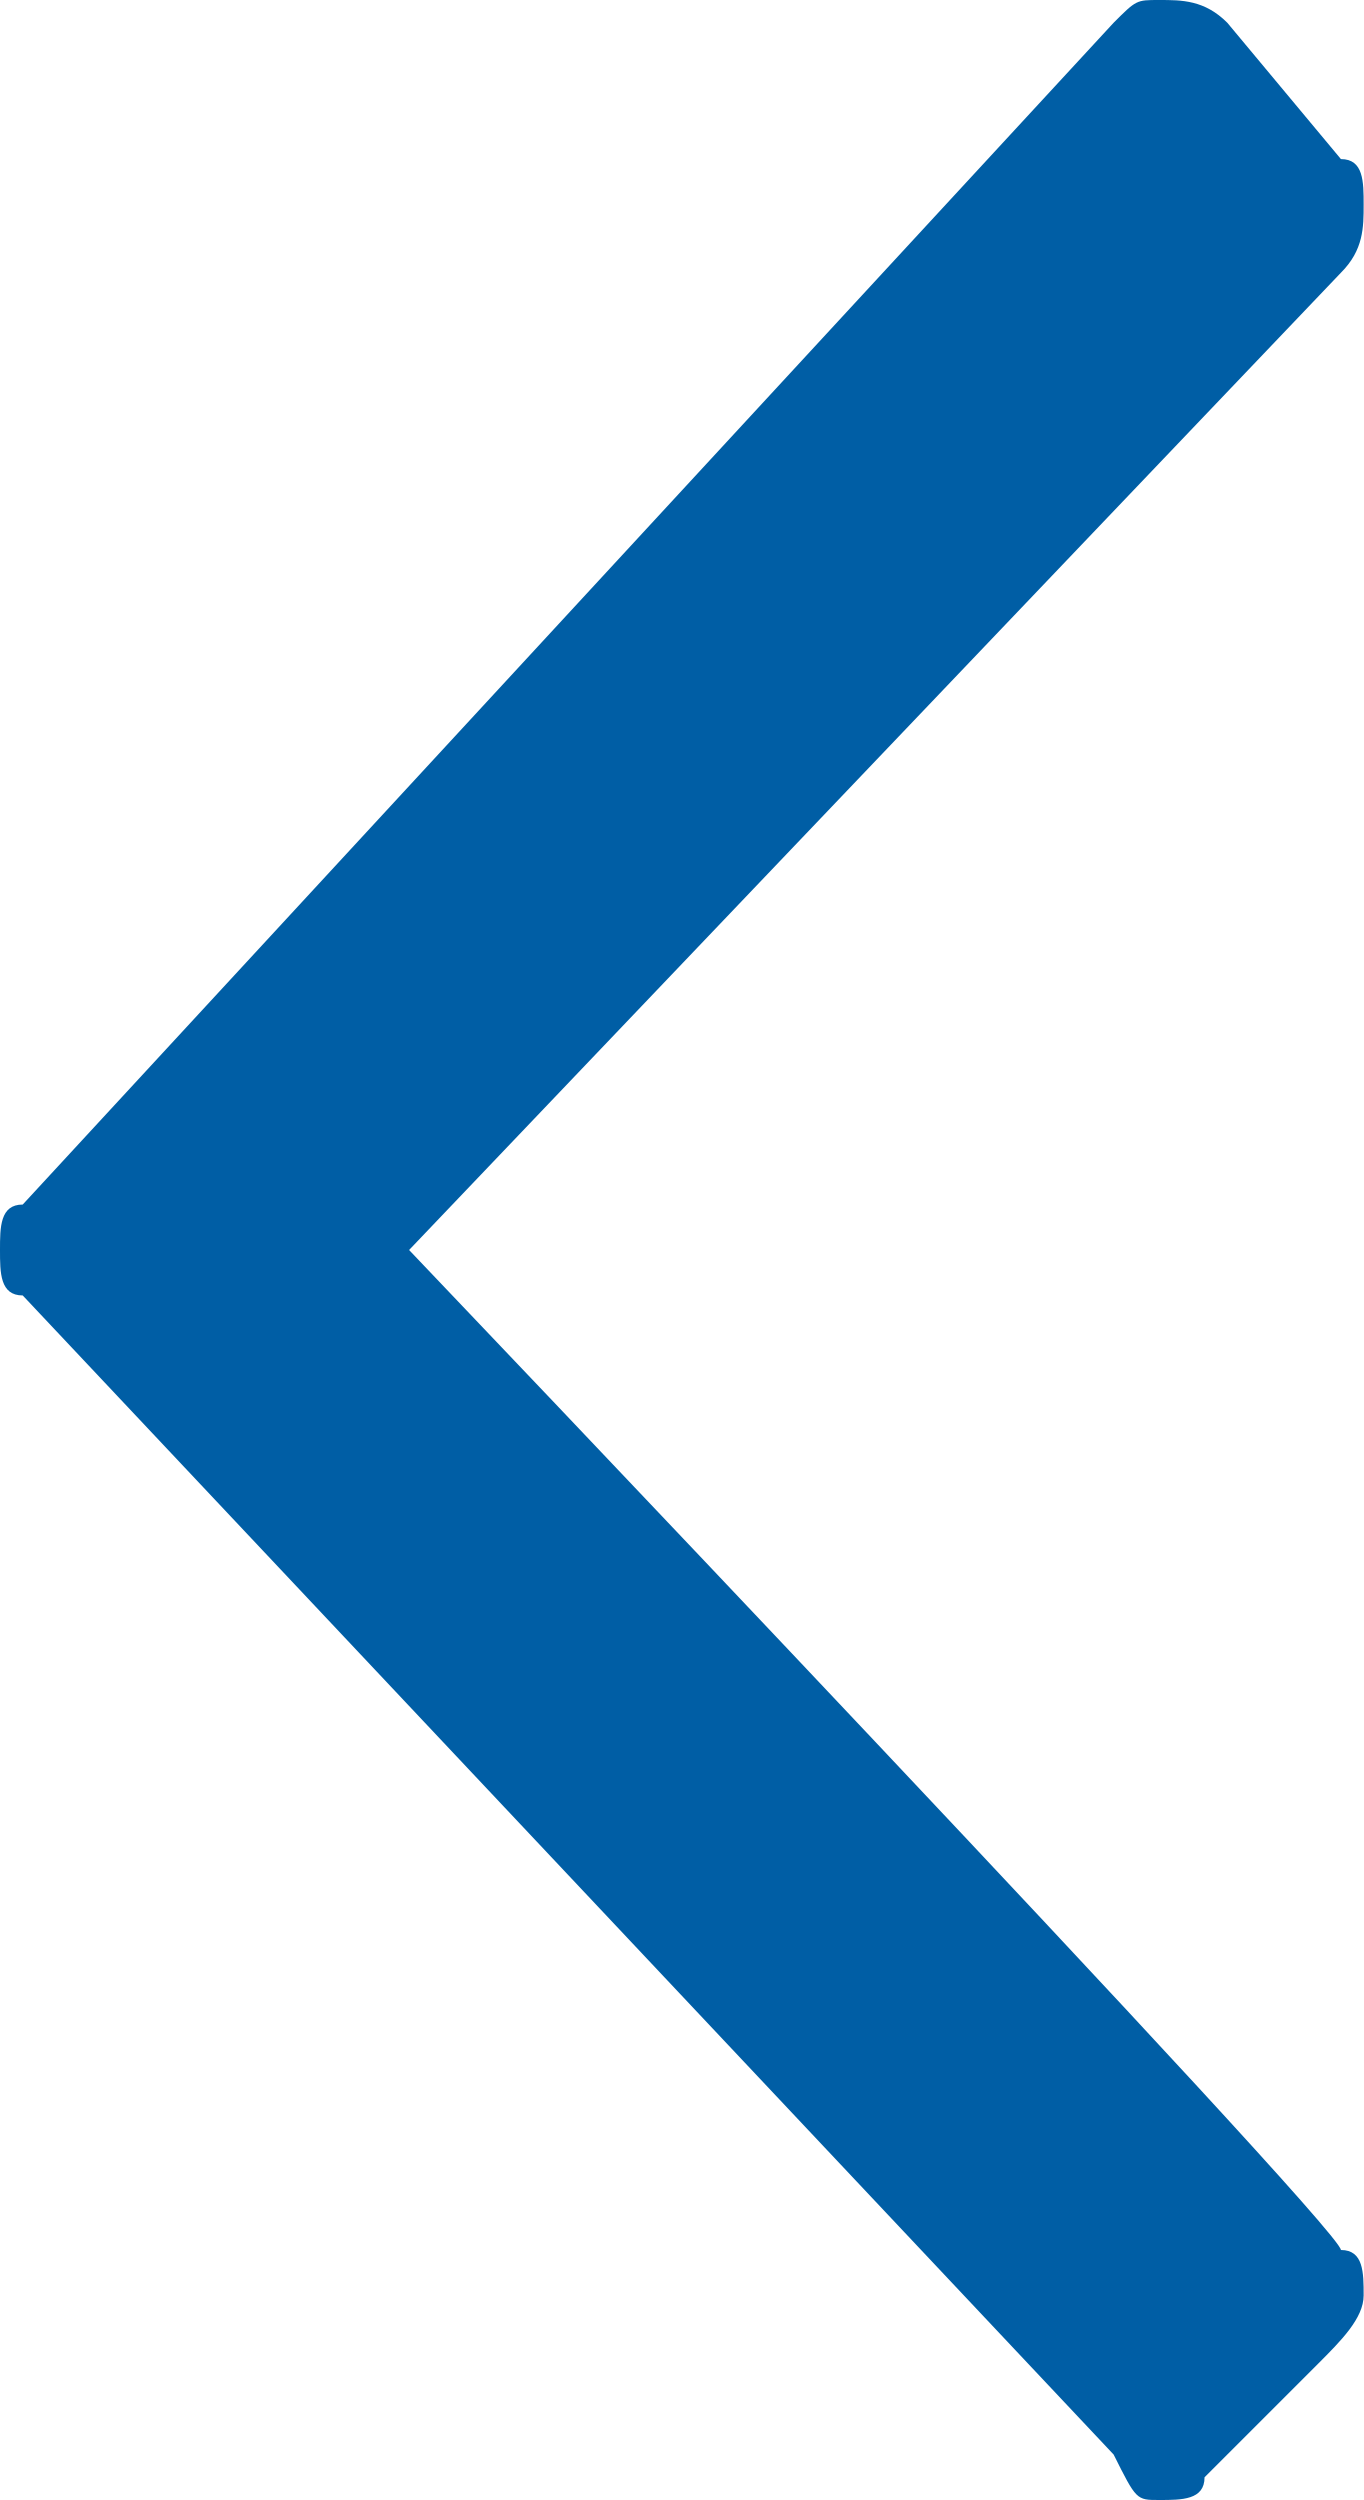
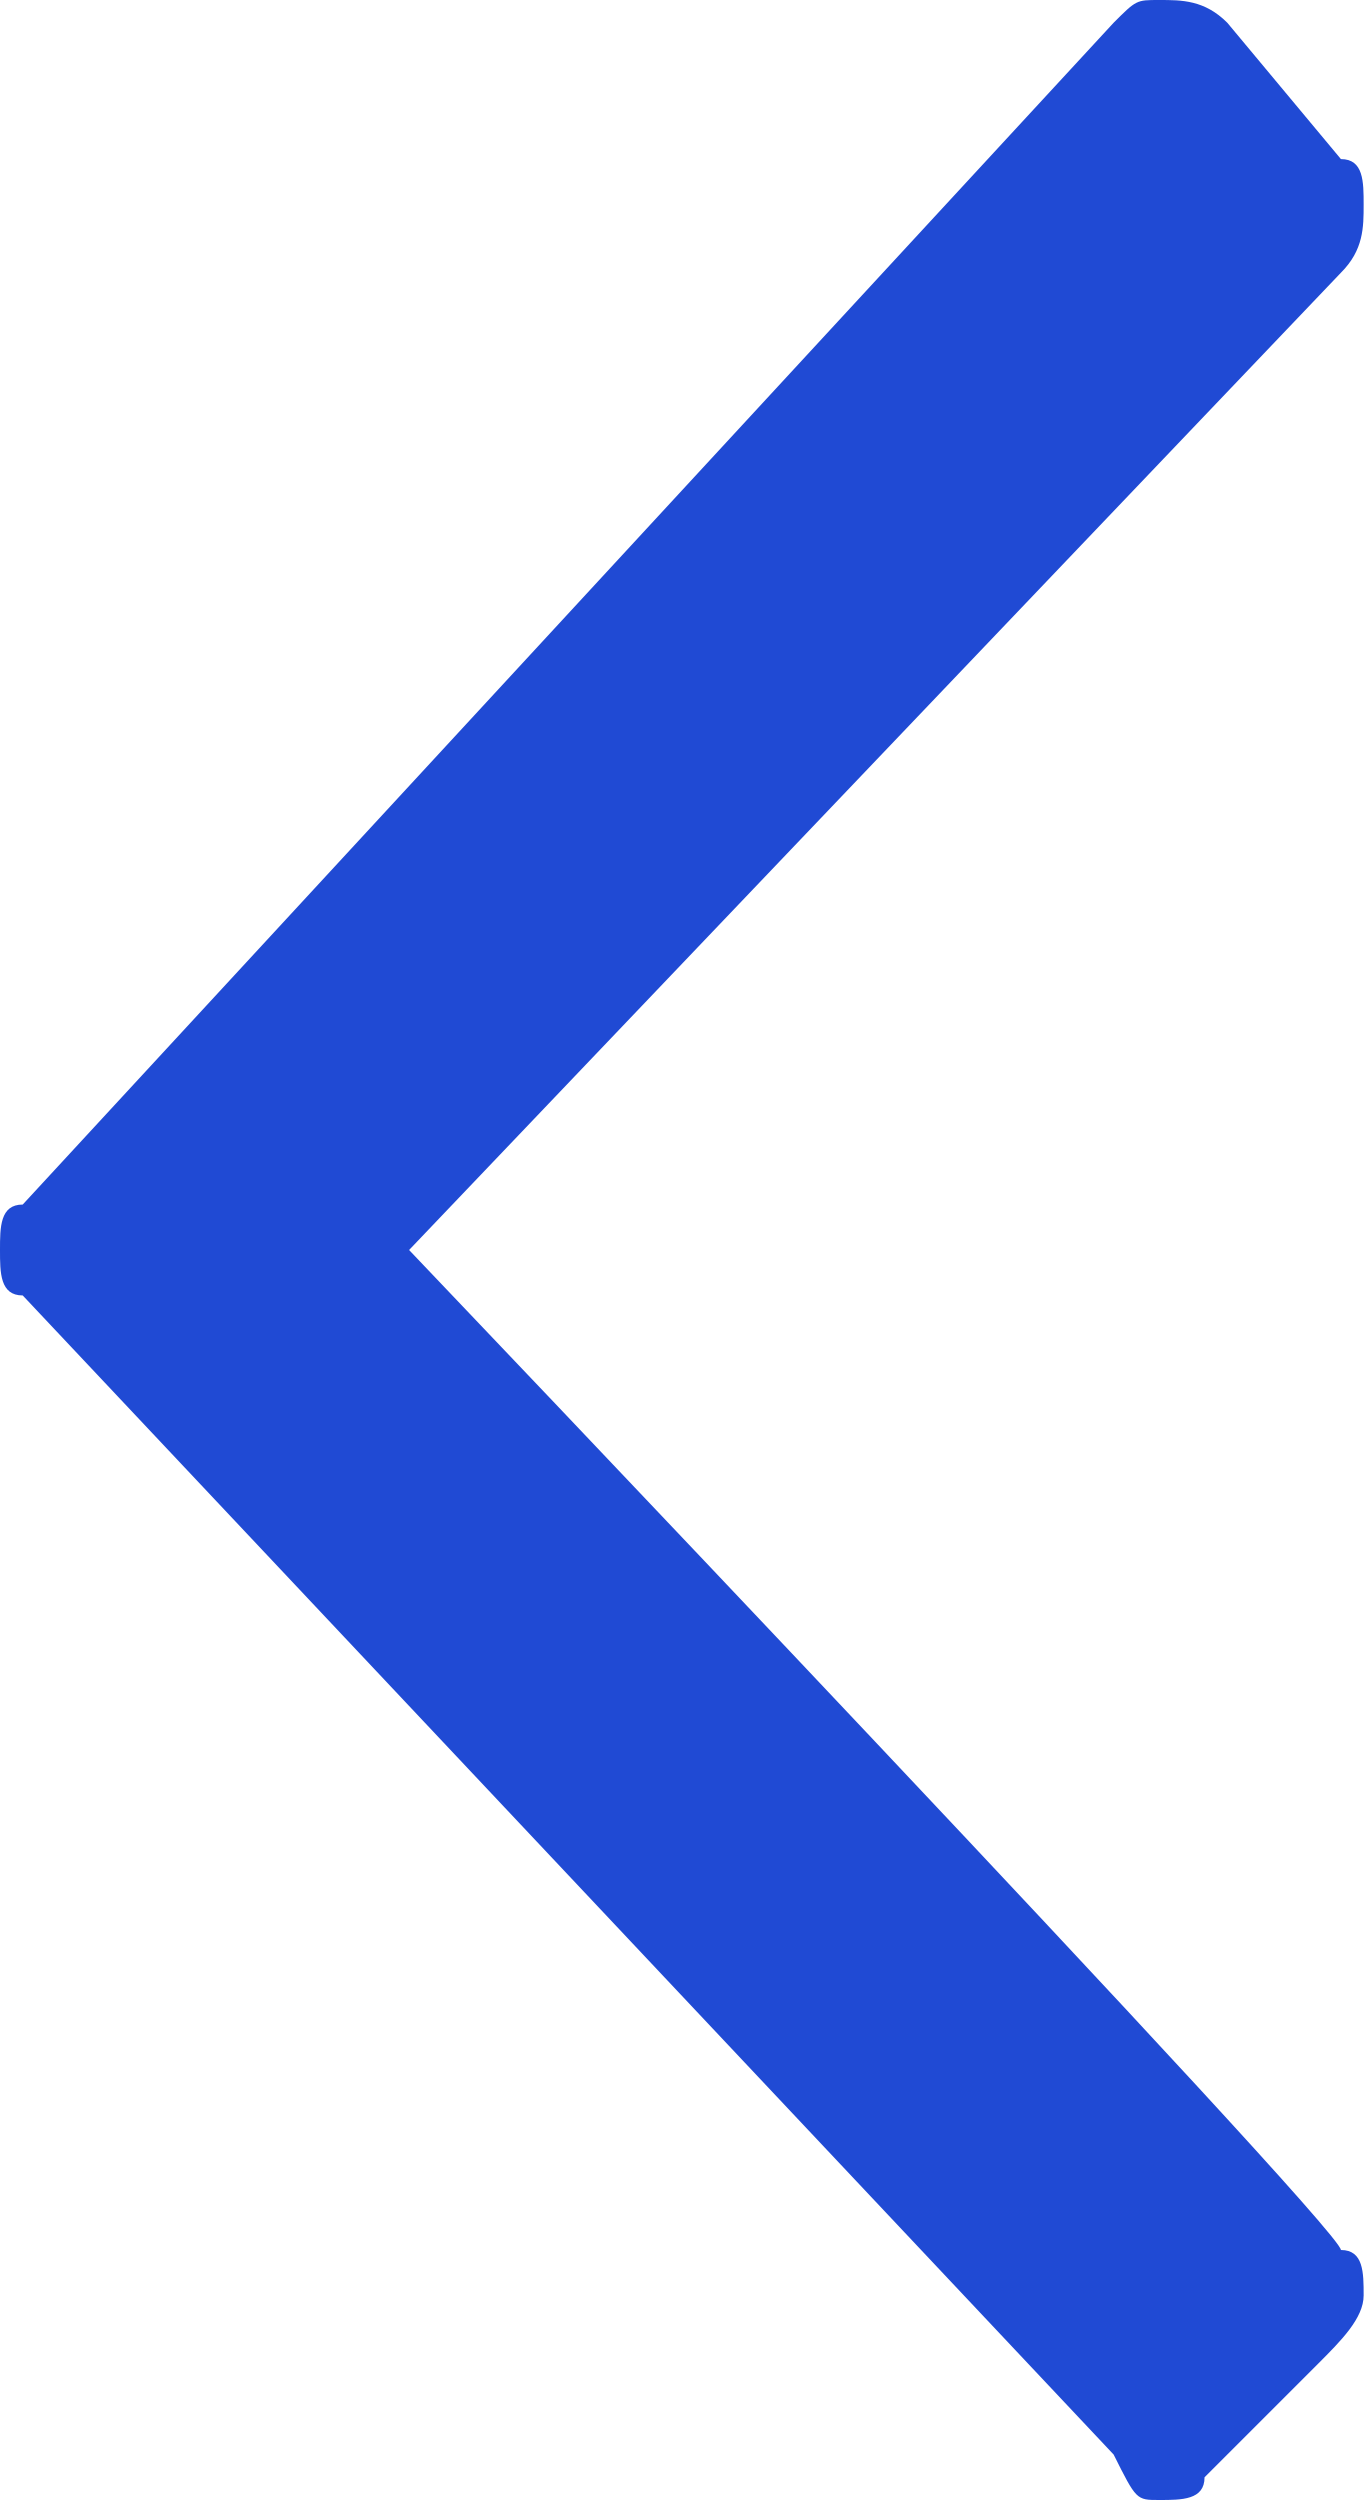
<svg xmlns="http://www.w3.org/2000/svg" width="6" height="11">
-   <path d="M1.8 5.5l4.1-4.3C6 1.1 6 1 6 .9c0-.1 0-.2-.1-.2L5.4.1C5.3 0 5.2 0 5.1 0 5 0 5 0 4.9.1L.1 5.3c-.1 0-.1.1-.1.2s0 .2.1.2l4.8 5.1c.1.2.1.2.2.2s.2 0 .2-.1l.5-.5c.1-.1.2-.2.2-.3s0-.2-.1-.2c0-.1-4.1-4.4-4.1-4.4z" fill="#005ea5" />
+   <path d="M1.8 5.5l4.1-4.3C6 1.1 6 1 6 .9c0-.1 0-.2-.1-.2L5.4.1C5.3 0 5.2 0 5.1 0 5 0 5 0 4.9.1L.1 5.3c-.1 0-.1.1-.1.2s0 .2.1.2l4.8 5.1c.1.2.1.2.2.2s.2 0 .2-.1l.5-.5c.1-.1.2-.2.2-.3s0-.2-.1-.2c0-.1-4.1-4.4-4.1-4.4z" fill="#204ad4" />
</svg>
